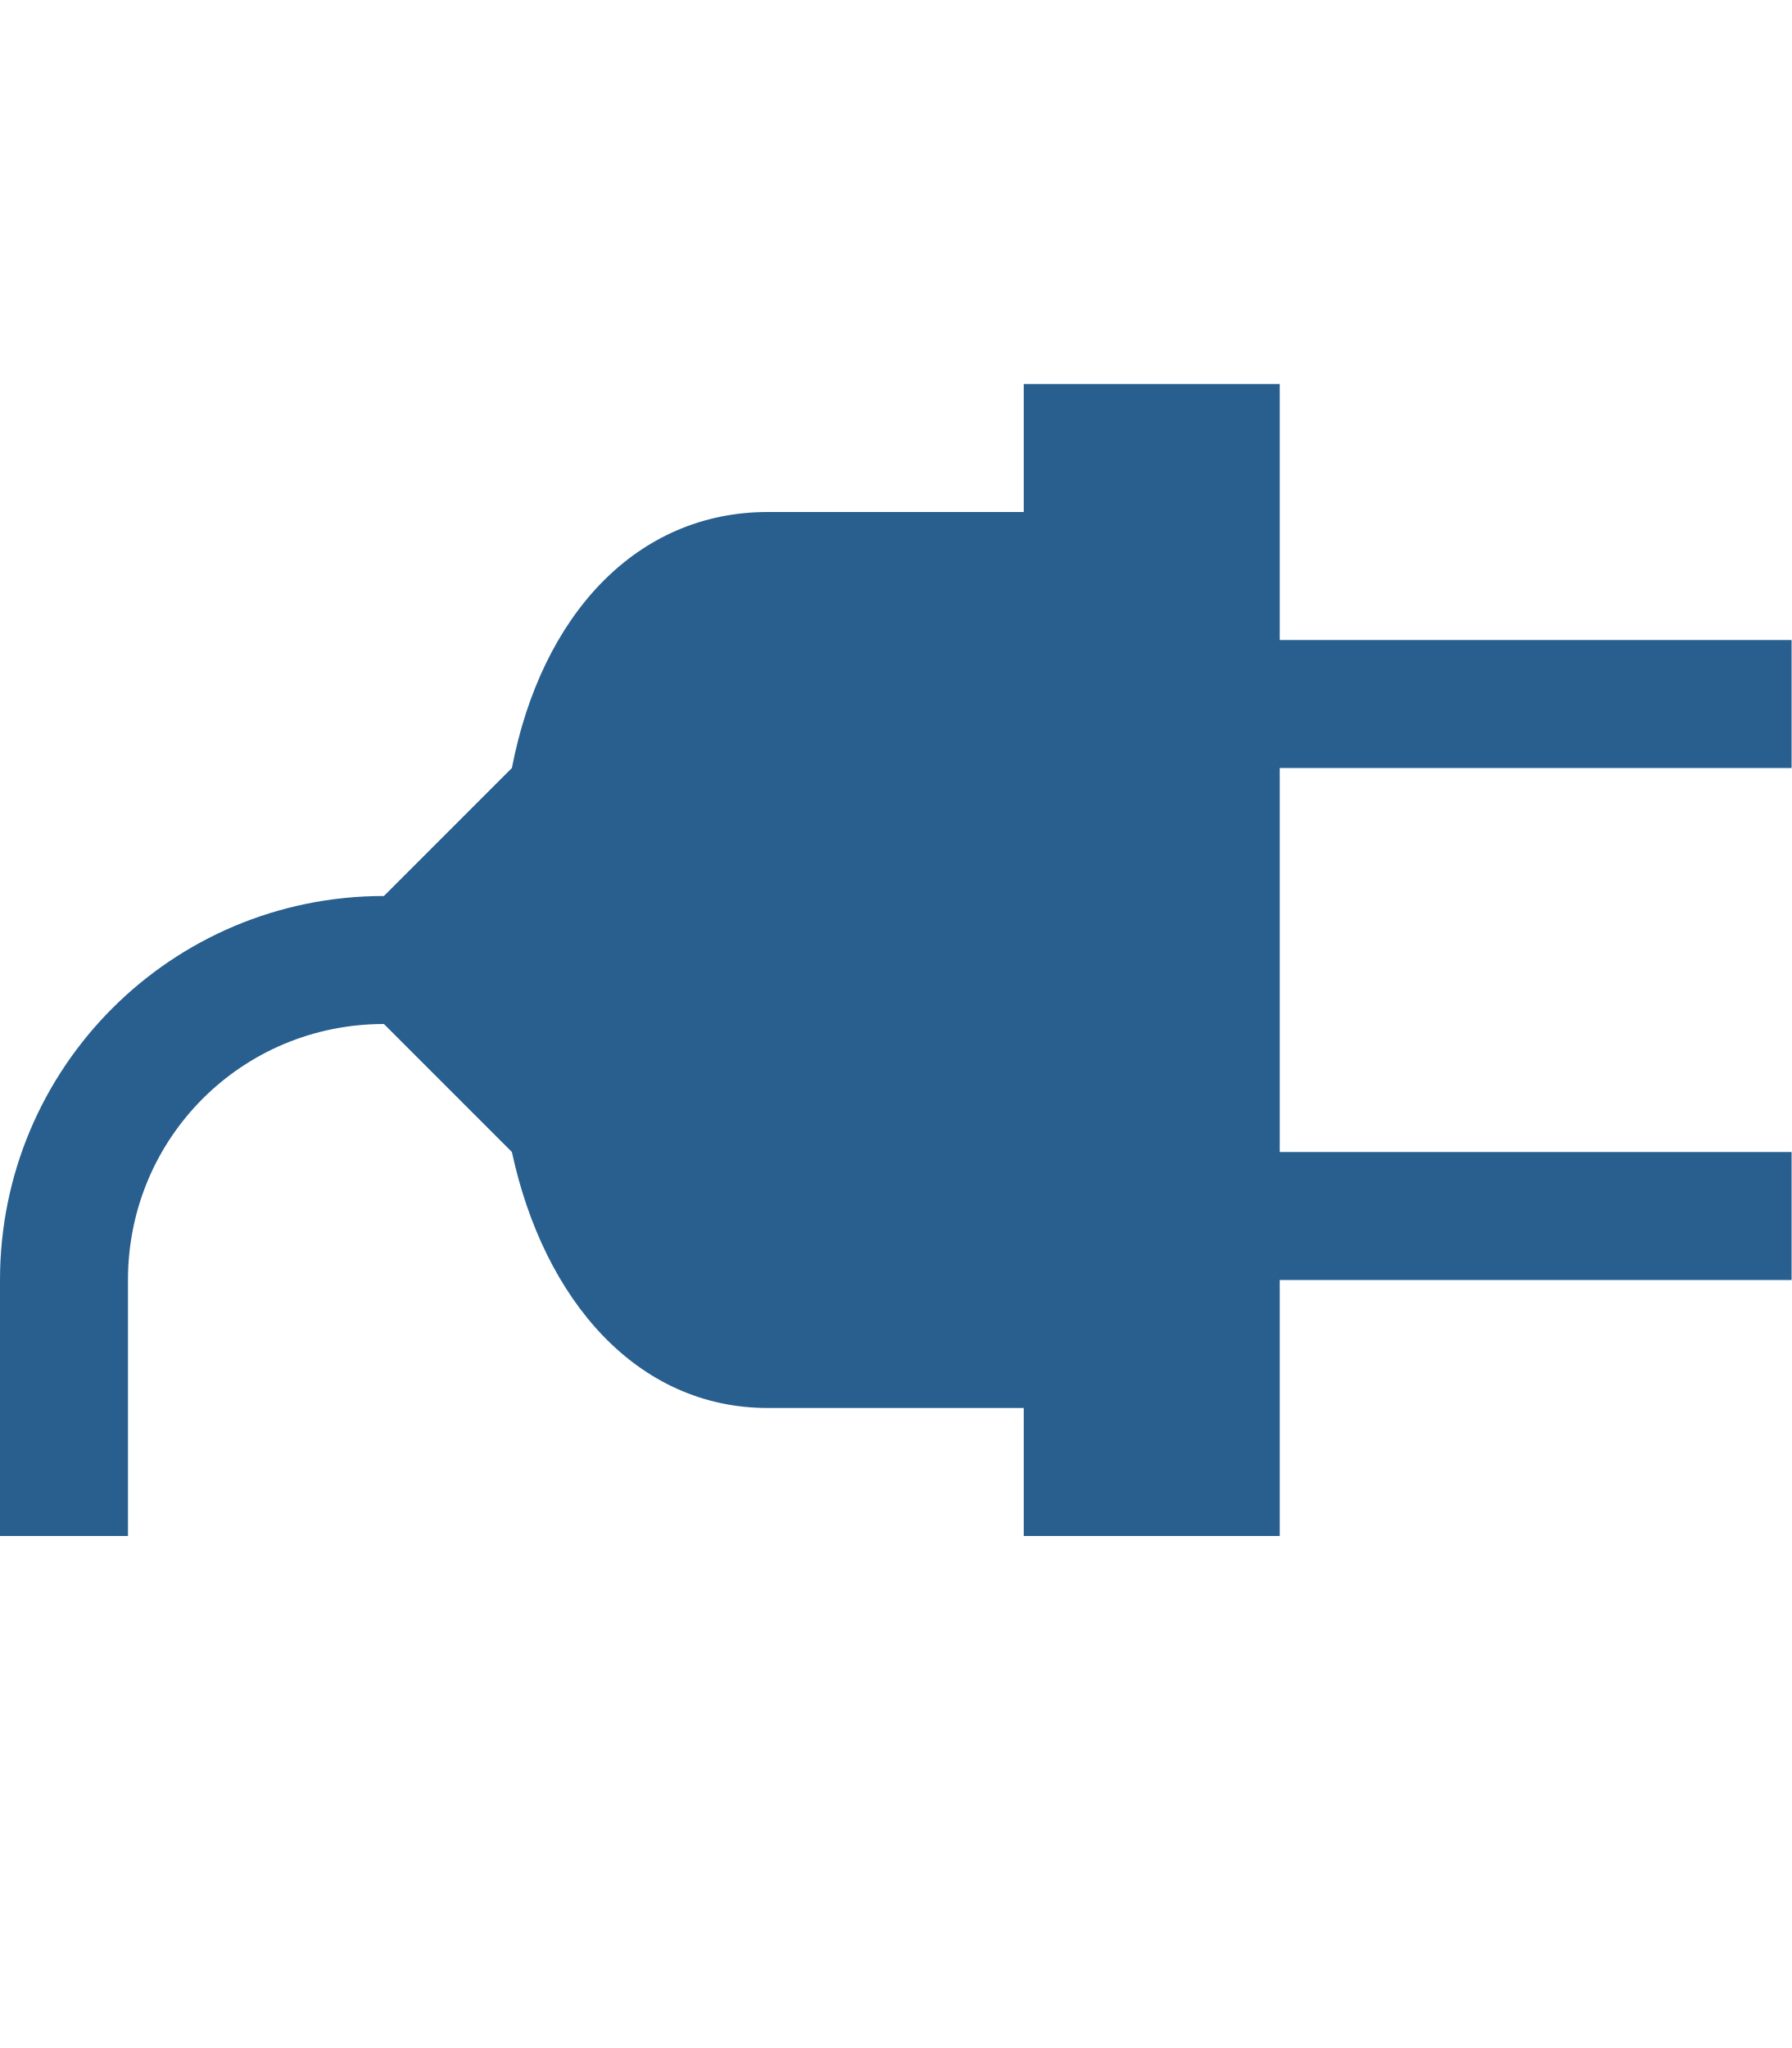
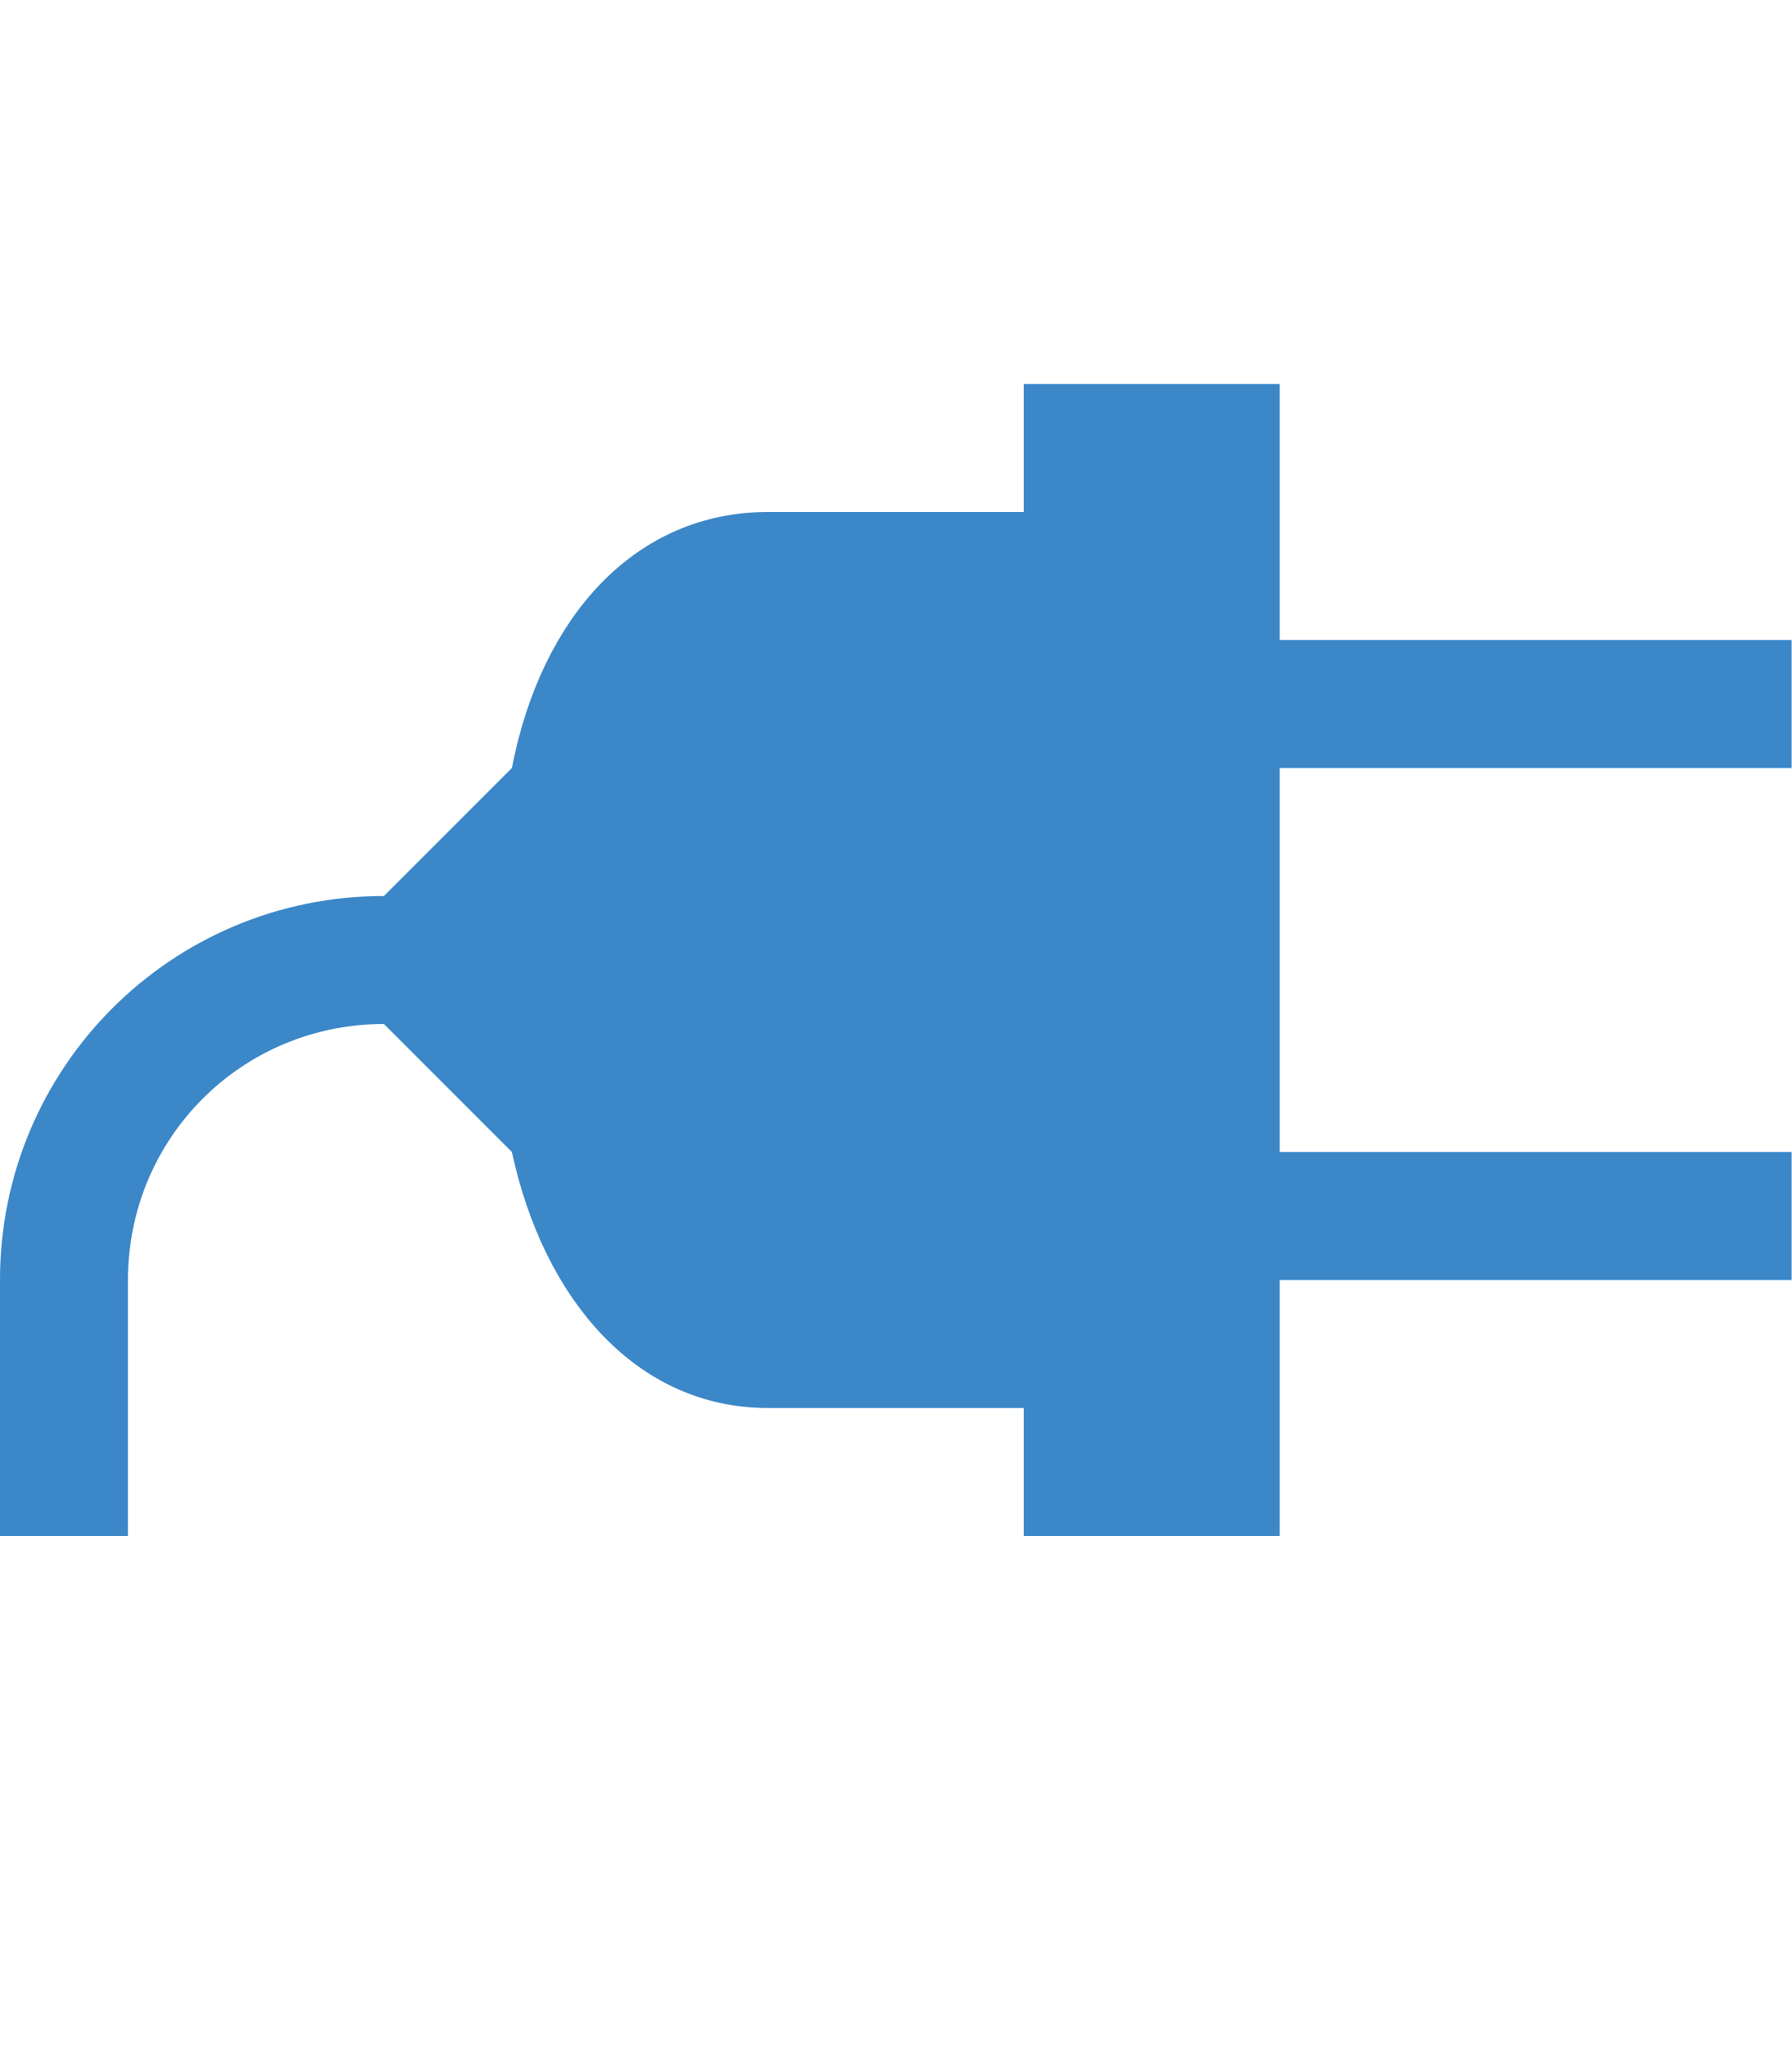
<svg xmlns="http://www.w3.org/2000/svg" width="14px" height="16px" viewBox="0 0 14 16" version="1.1">
  <defs />
  <g id="Octicons" stroke="none" stroke-width="1" fill="none" fill-rule="evenodd">
-     <g id="plug" fill="#285f8f">
+     <g id="plug" fill="#3b87c8">
      <path d="M14,6 L14,5 L10,5 L10,3 L8,3 L8,4 L6,4 C4.97,4 4.23,4.81 4,6 L3,7 C1.34,7 0,8.34 0,10 L0,12 L1,12 L1,10 C1,8.89 1.89,8 3,8 L4,9 C4.25,10.16 4.98,11 6,11 L8,11 L8,12 L10,12 L10,10 L14,10 L14,9 L10,9 L10,6 L14,6 L14,6 Z" id="Shape" />
    </g>
  </g>
</svg>
